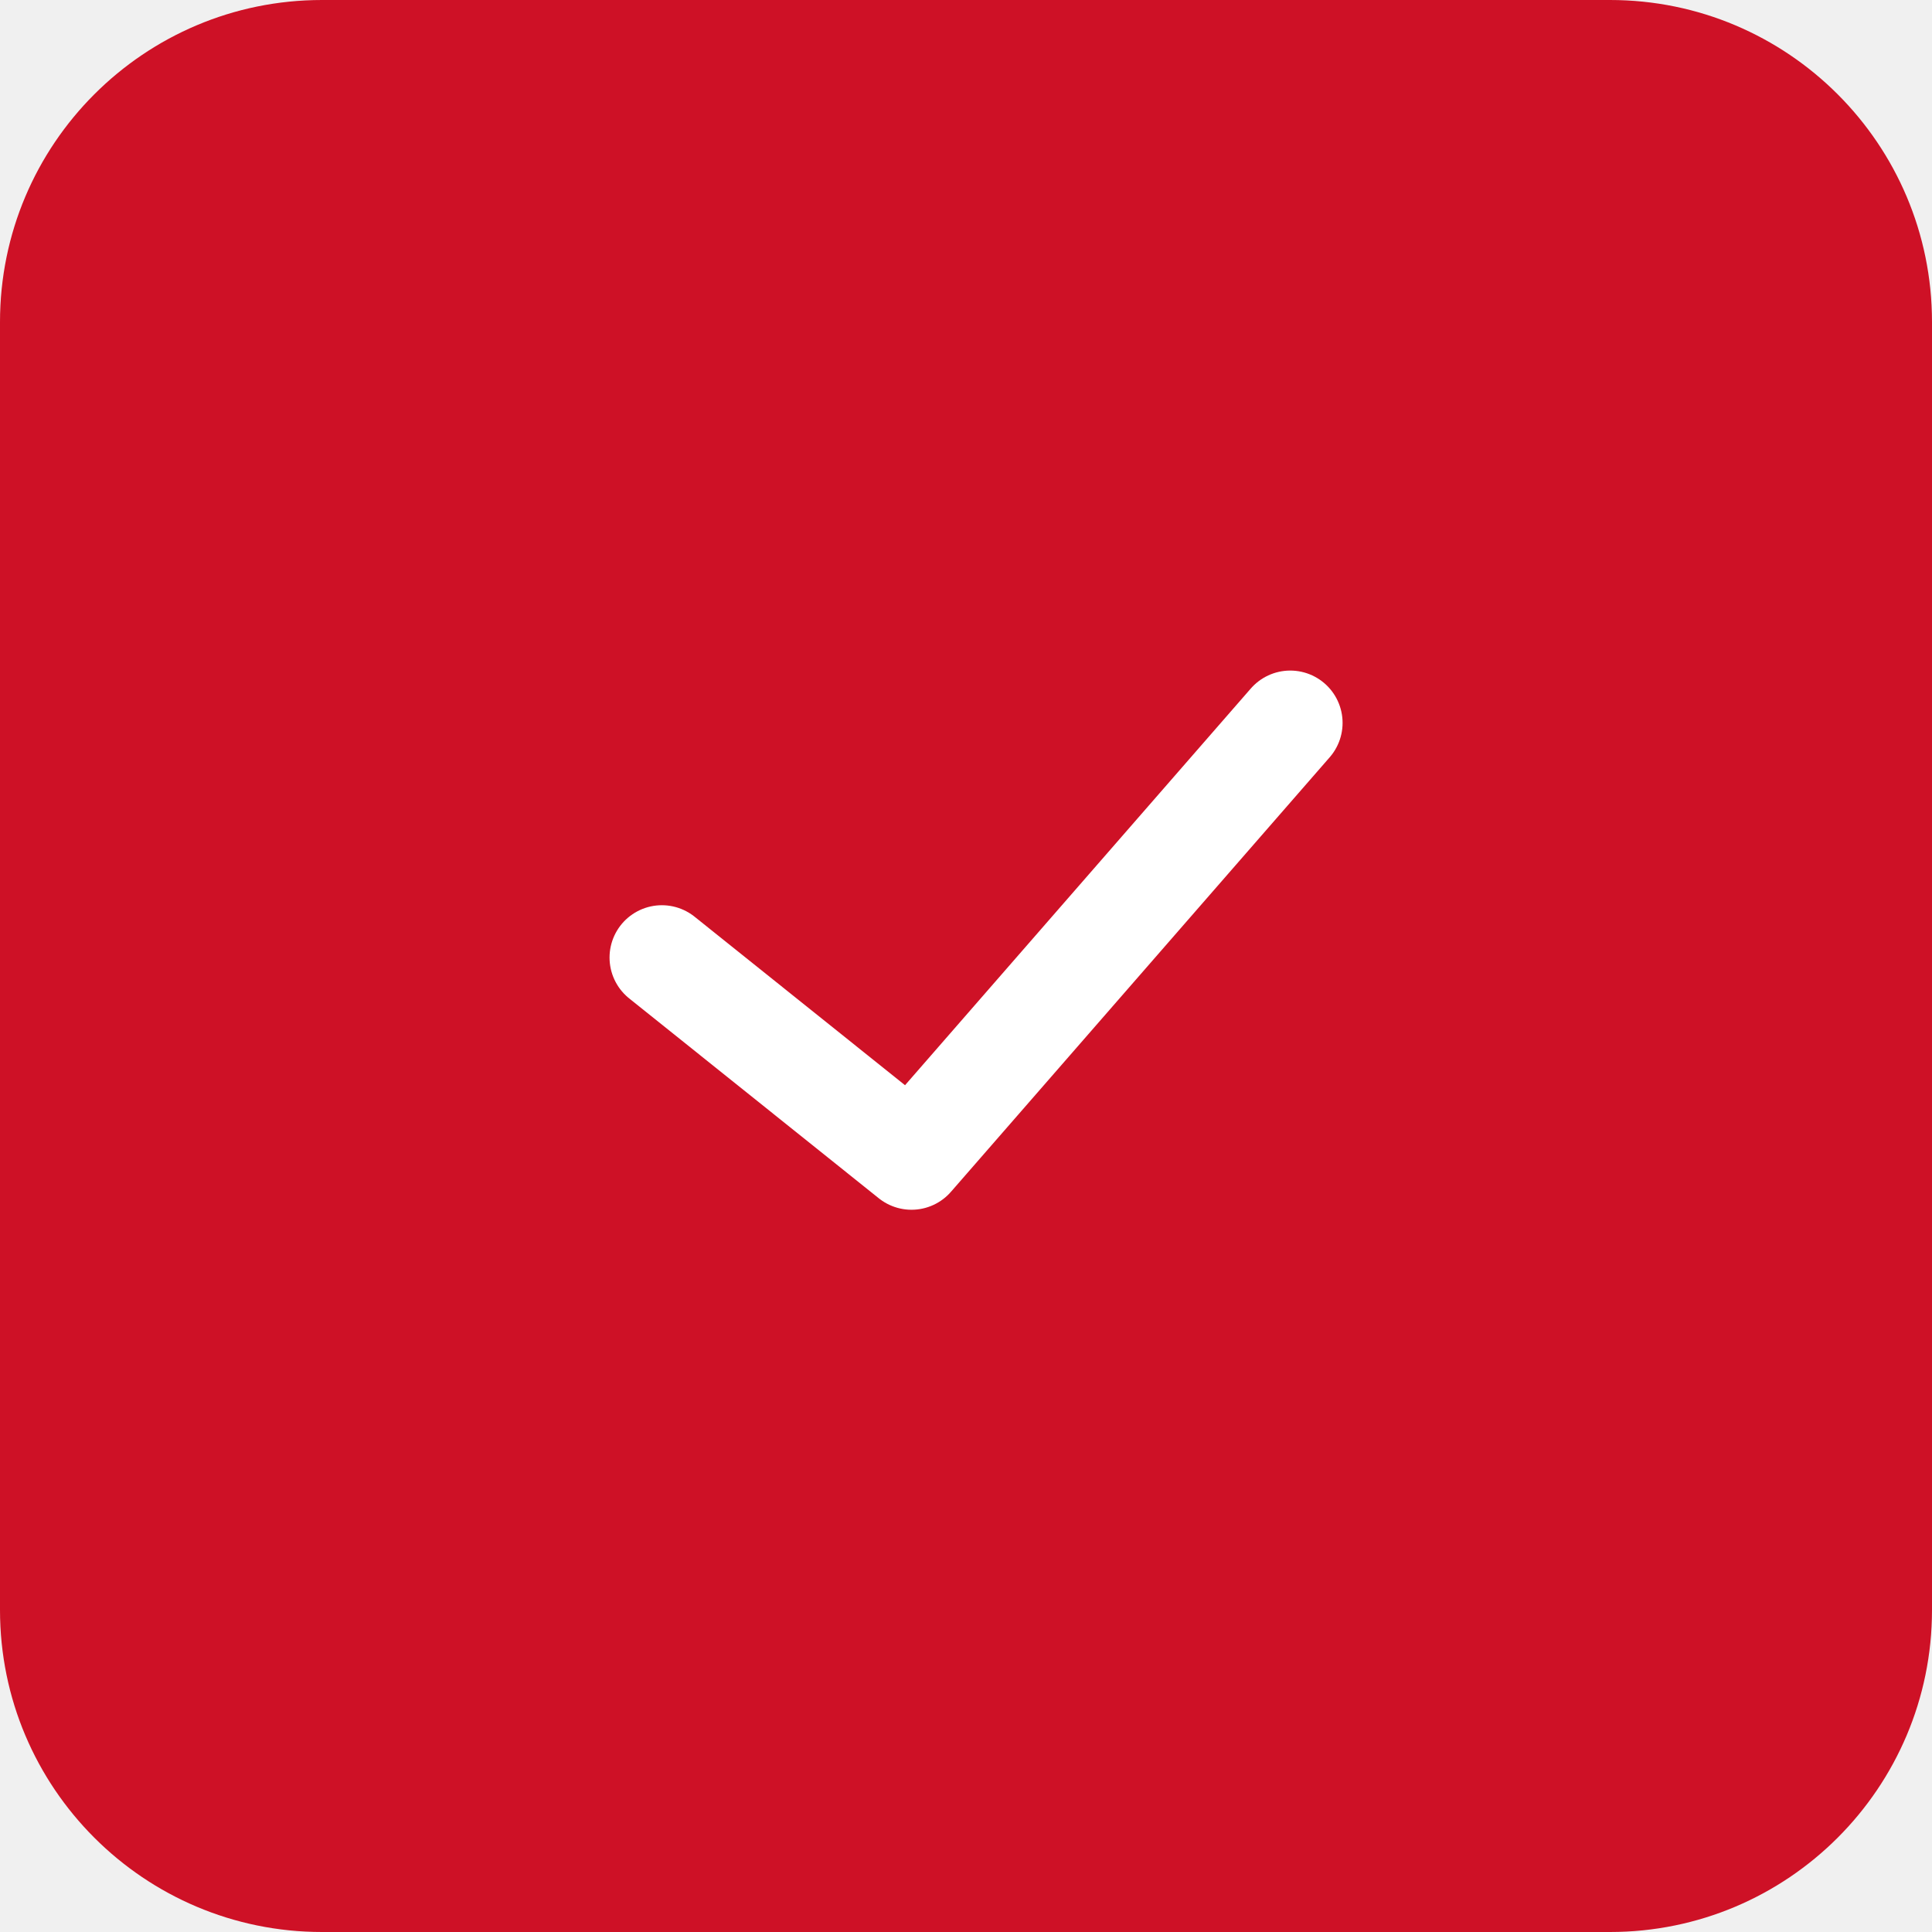
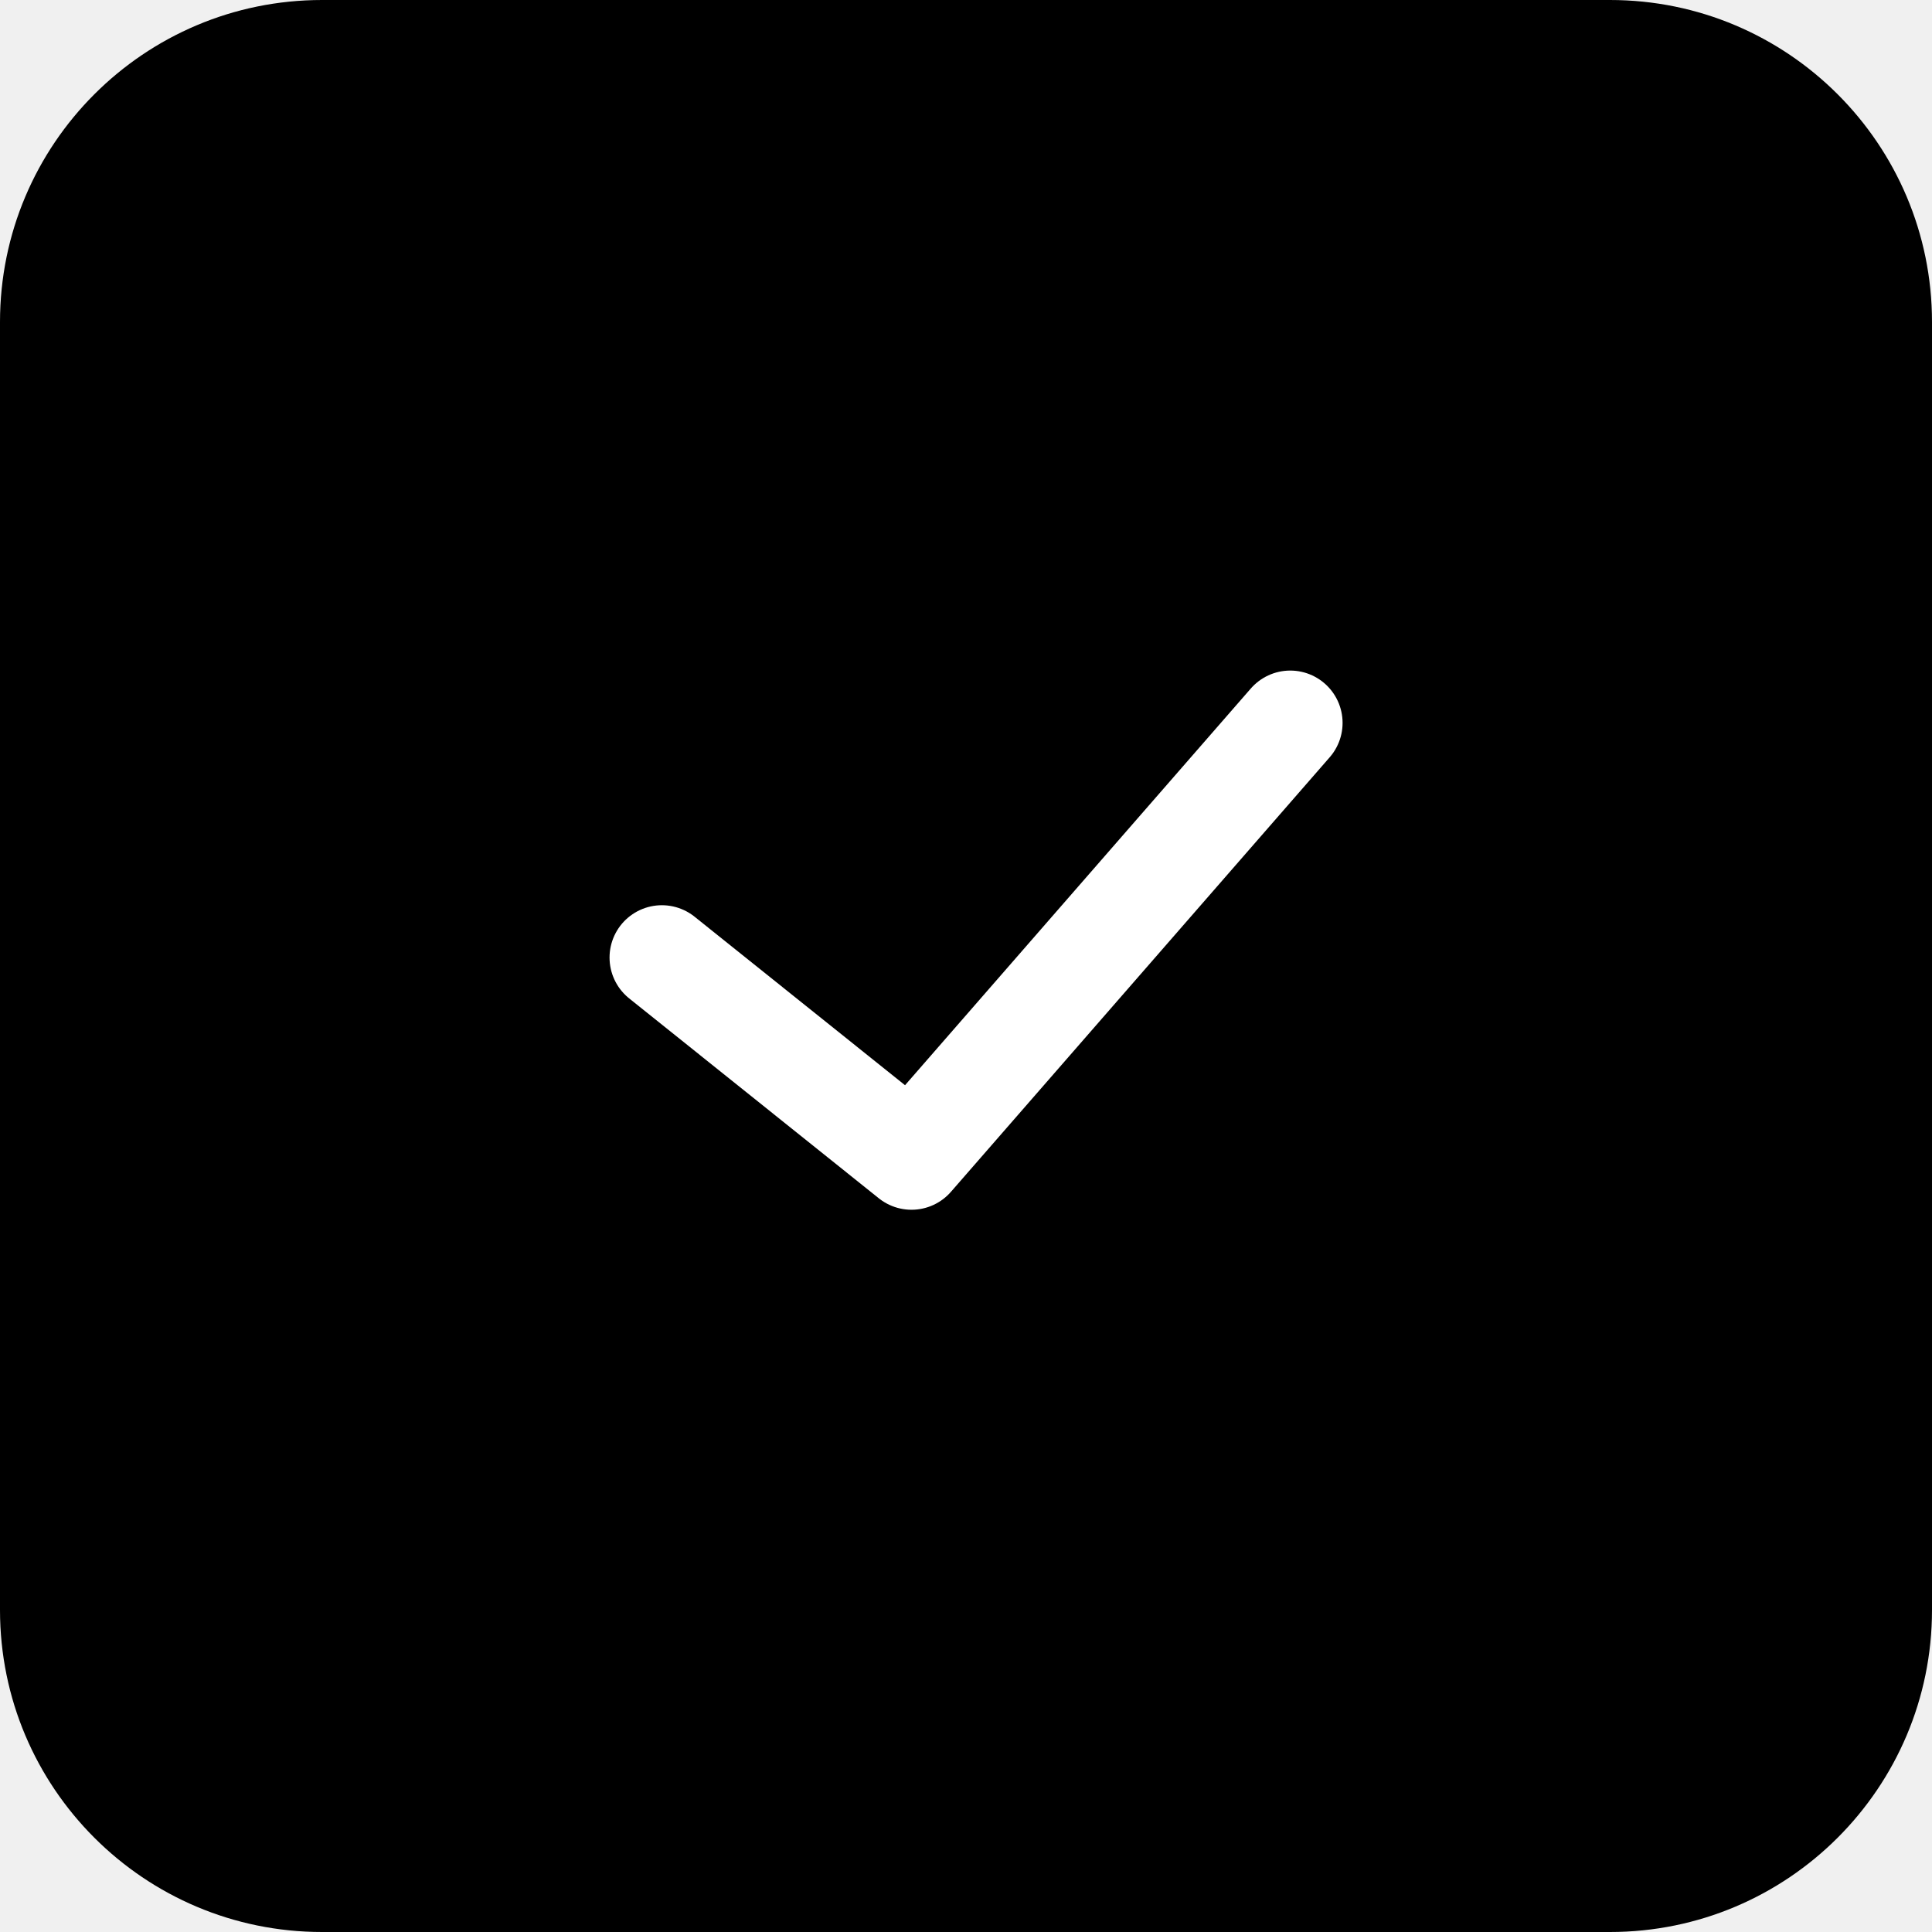
<svg xmlns="http://www.w3.org/2000/svg" width="24" height="24" viewBox="0 0 24 24" fill="none">
-   <rect width="24" height="24" rx="4" fill="#ce1126" />
+   <rect width="24" height="24" rx="4" fill="#000000" />
  <path d="M8.222 11.895L11.323 14.378L16.028 8.98" stroke="white" stroke-width="1.3" stroke-linecap="round" stroke-linejoin="round" />
</svg>
